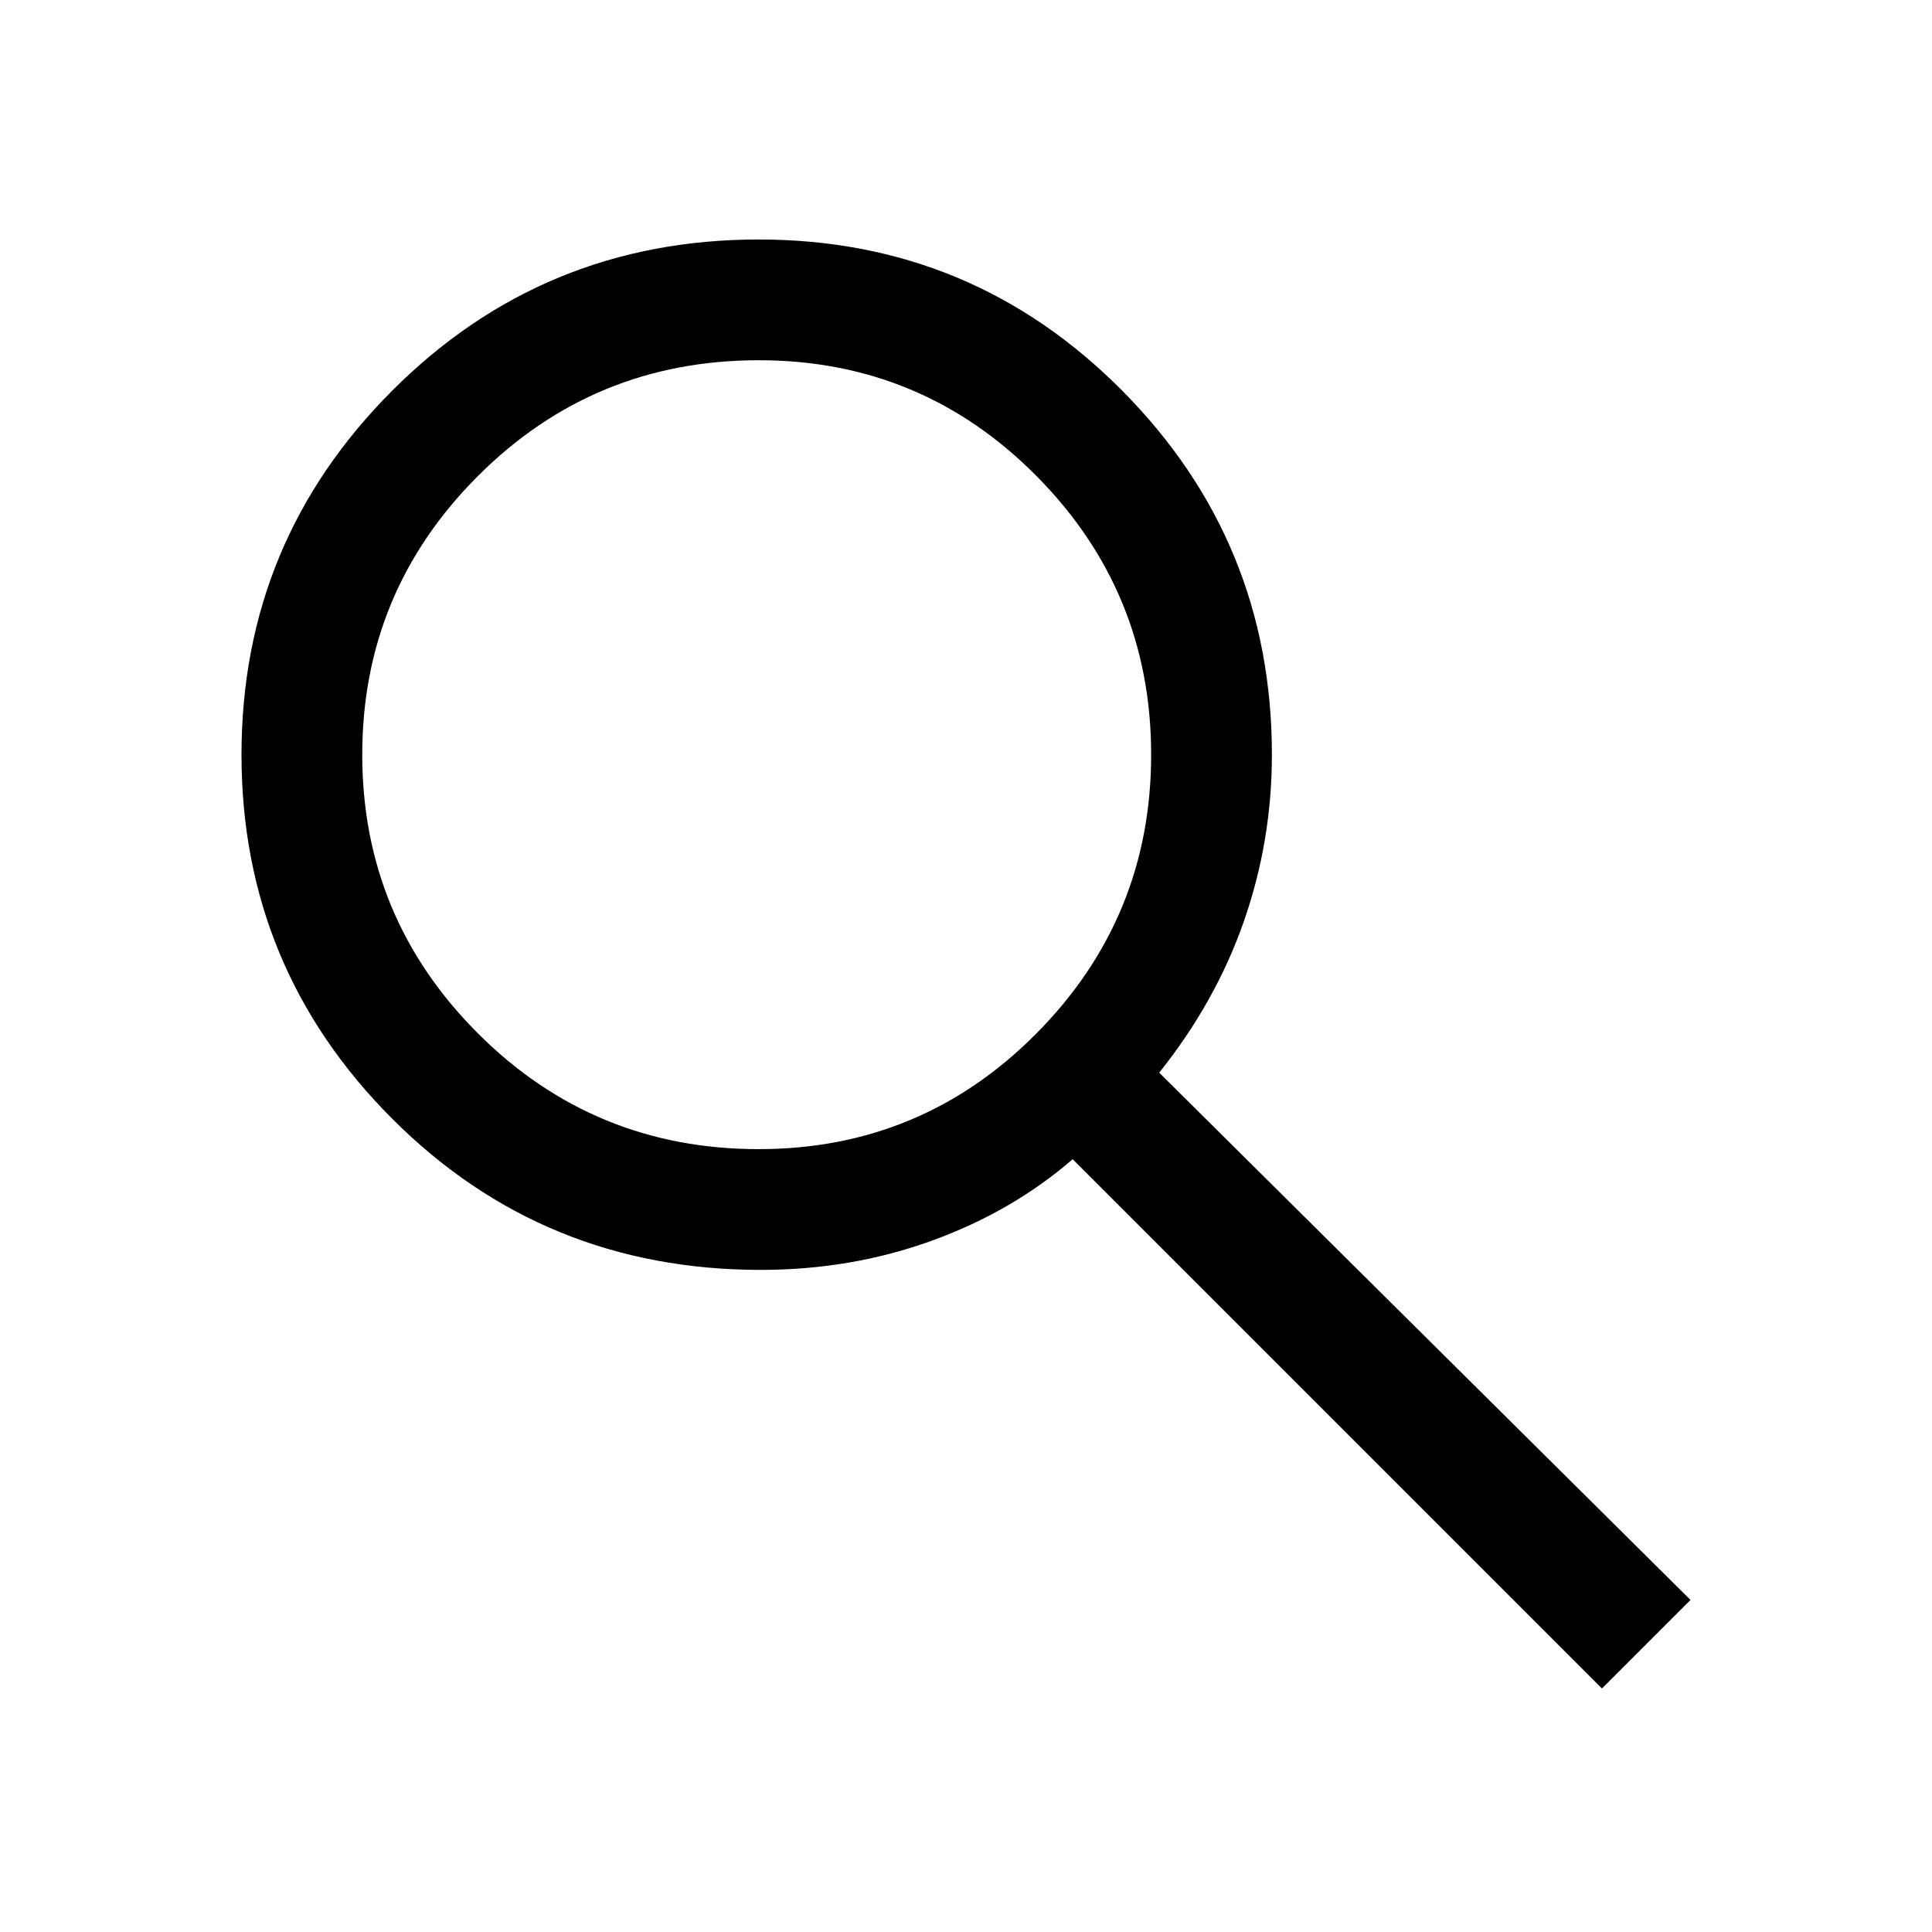
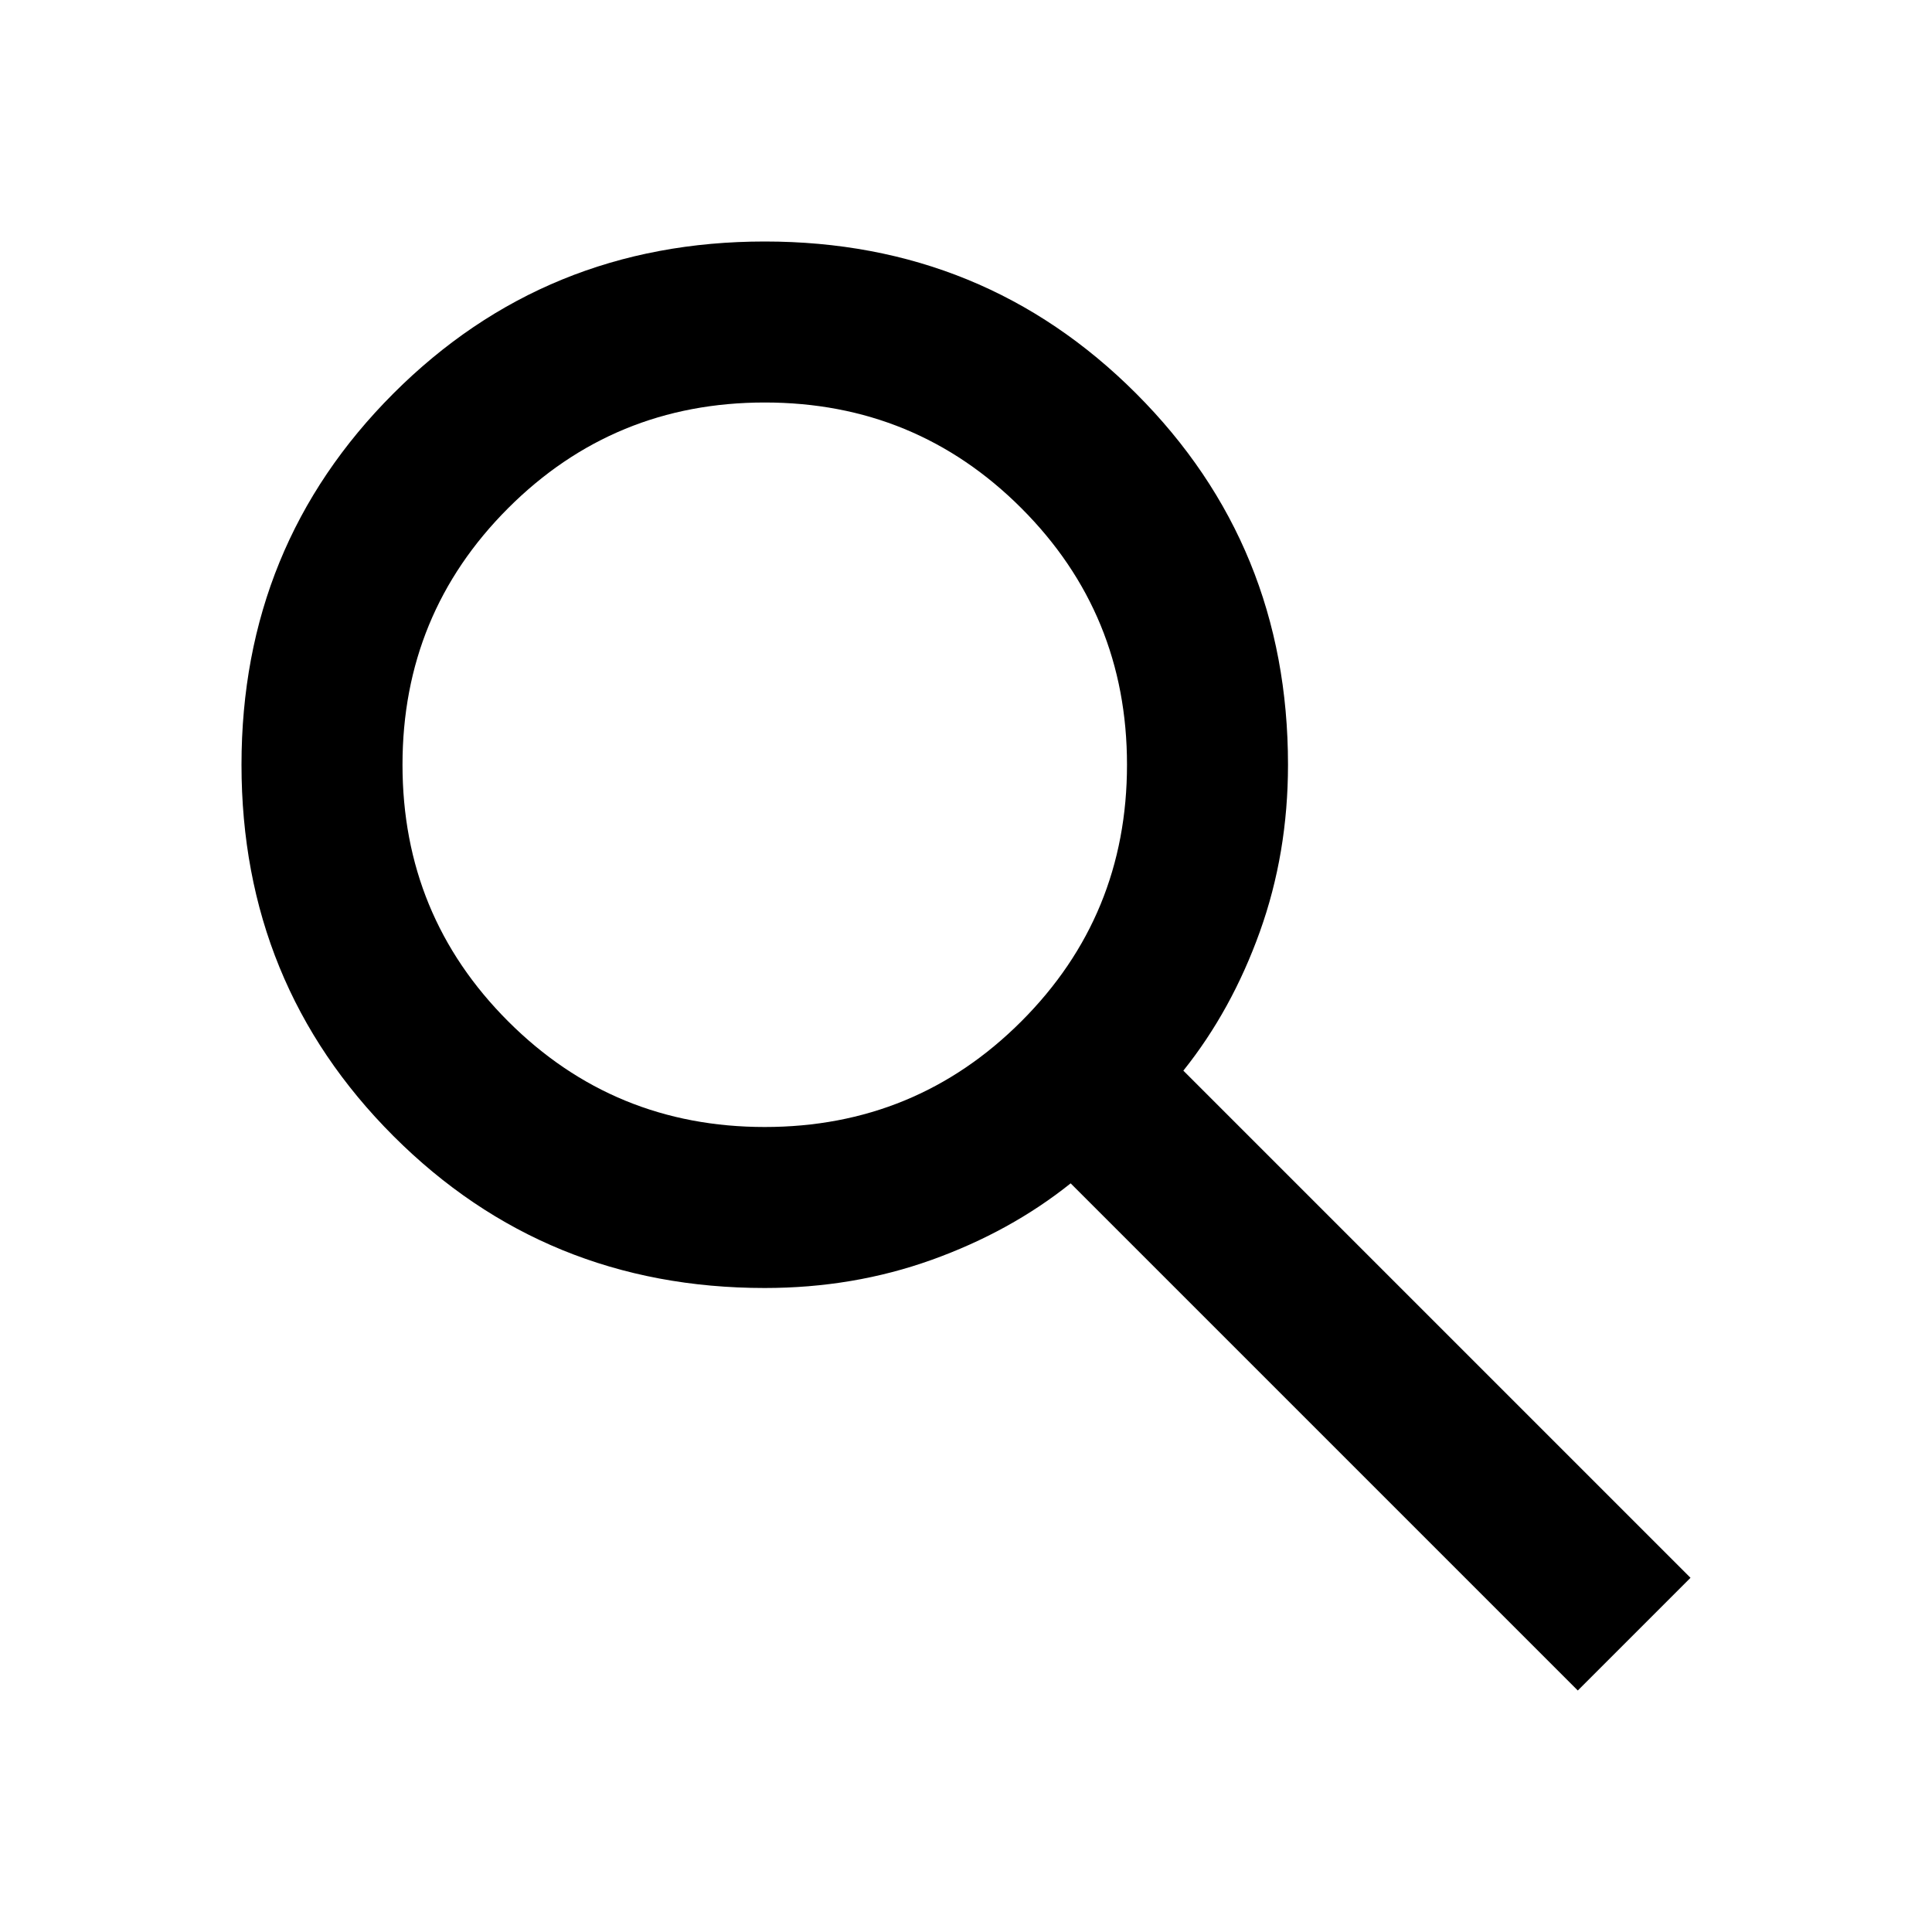
- <svg xmlns="http://www.w3.org/2000/svg" width="48" height="48" viewBox="0 -960 960 960">
-   <path d="M796-121 533-384q-30 26-70 40.5T378-329q-108 0-183-75t-75-181q0-106 75-181t182-75q106 0 180.5 75T632-585q0 43-14 83t-42 75l264 262-44 44ZM377-389q81 0 138-57.5T572-585q0-81-57-138.5T377-781q-82 0-139.5 57.5T180-585q0 81 57.5 138.5T377-389Z" />
+ <svg xmlns="http://www.w3.org/2000/svg" height="24" viewBox="0 -960 960 960" width="24">
+   <path d="M784-120 532-372q-30 24-69 38t-83 14q-109 0-184.5-75.5T120-580q0-109 75.5-184.5T380-840q109 0 184.5 75.5T640-580q0 44-14 83t-38 69l252 252-56 56ZM380-400q75 0 127.5-52.5T560-580q0-75-52.5-127.5T380-760q-75 0-127.5 52.5T200-580q0 75 52.5 127.5T380-400Z" />
</svg>
